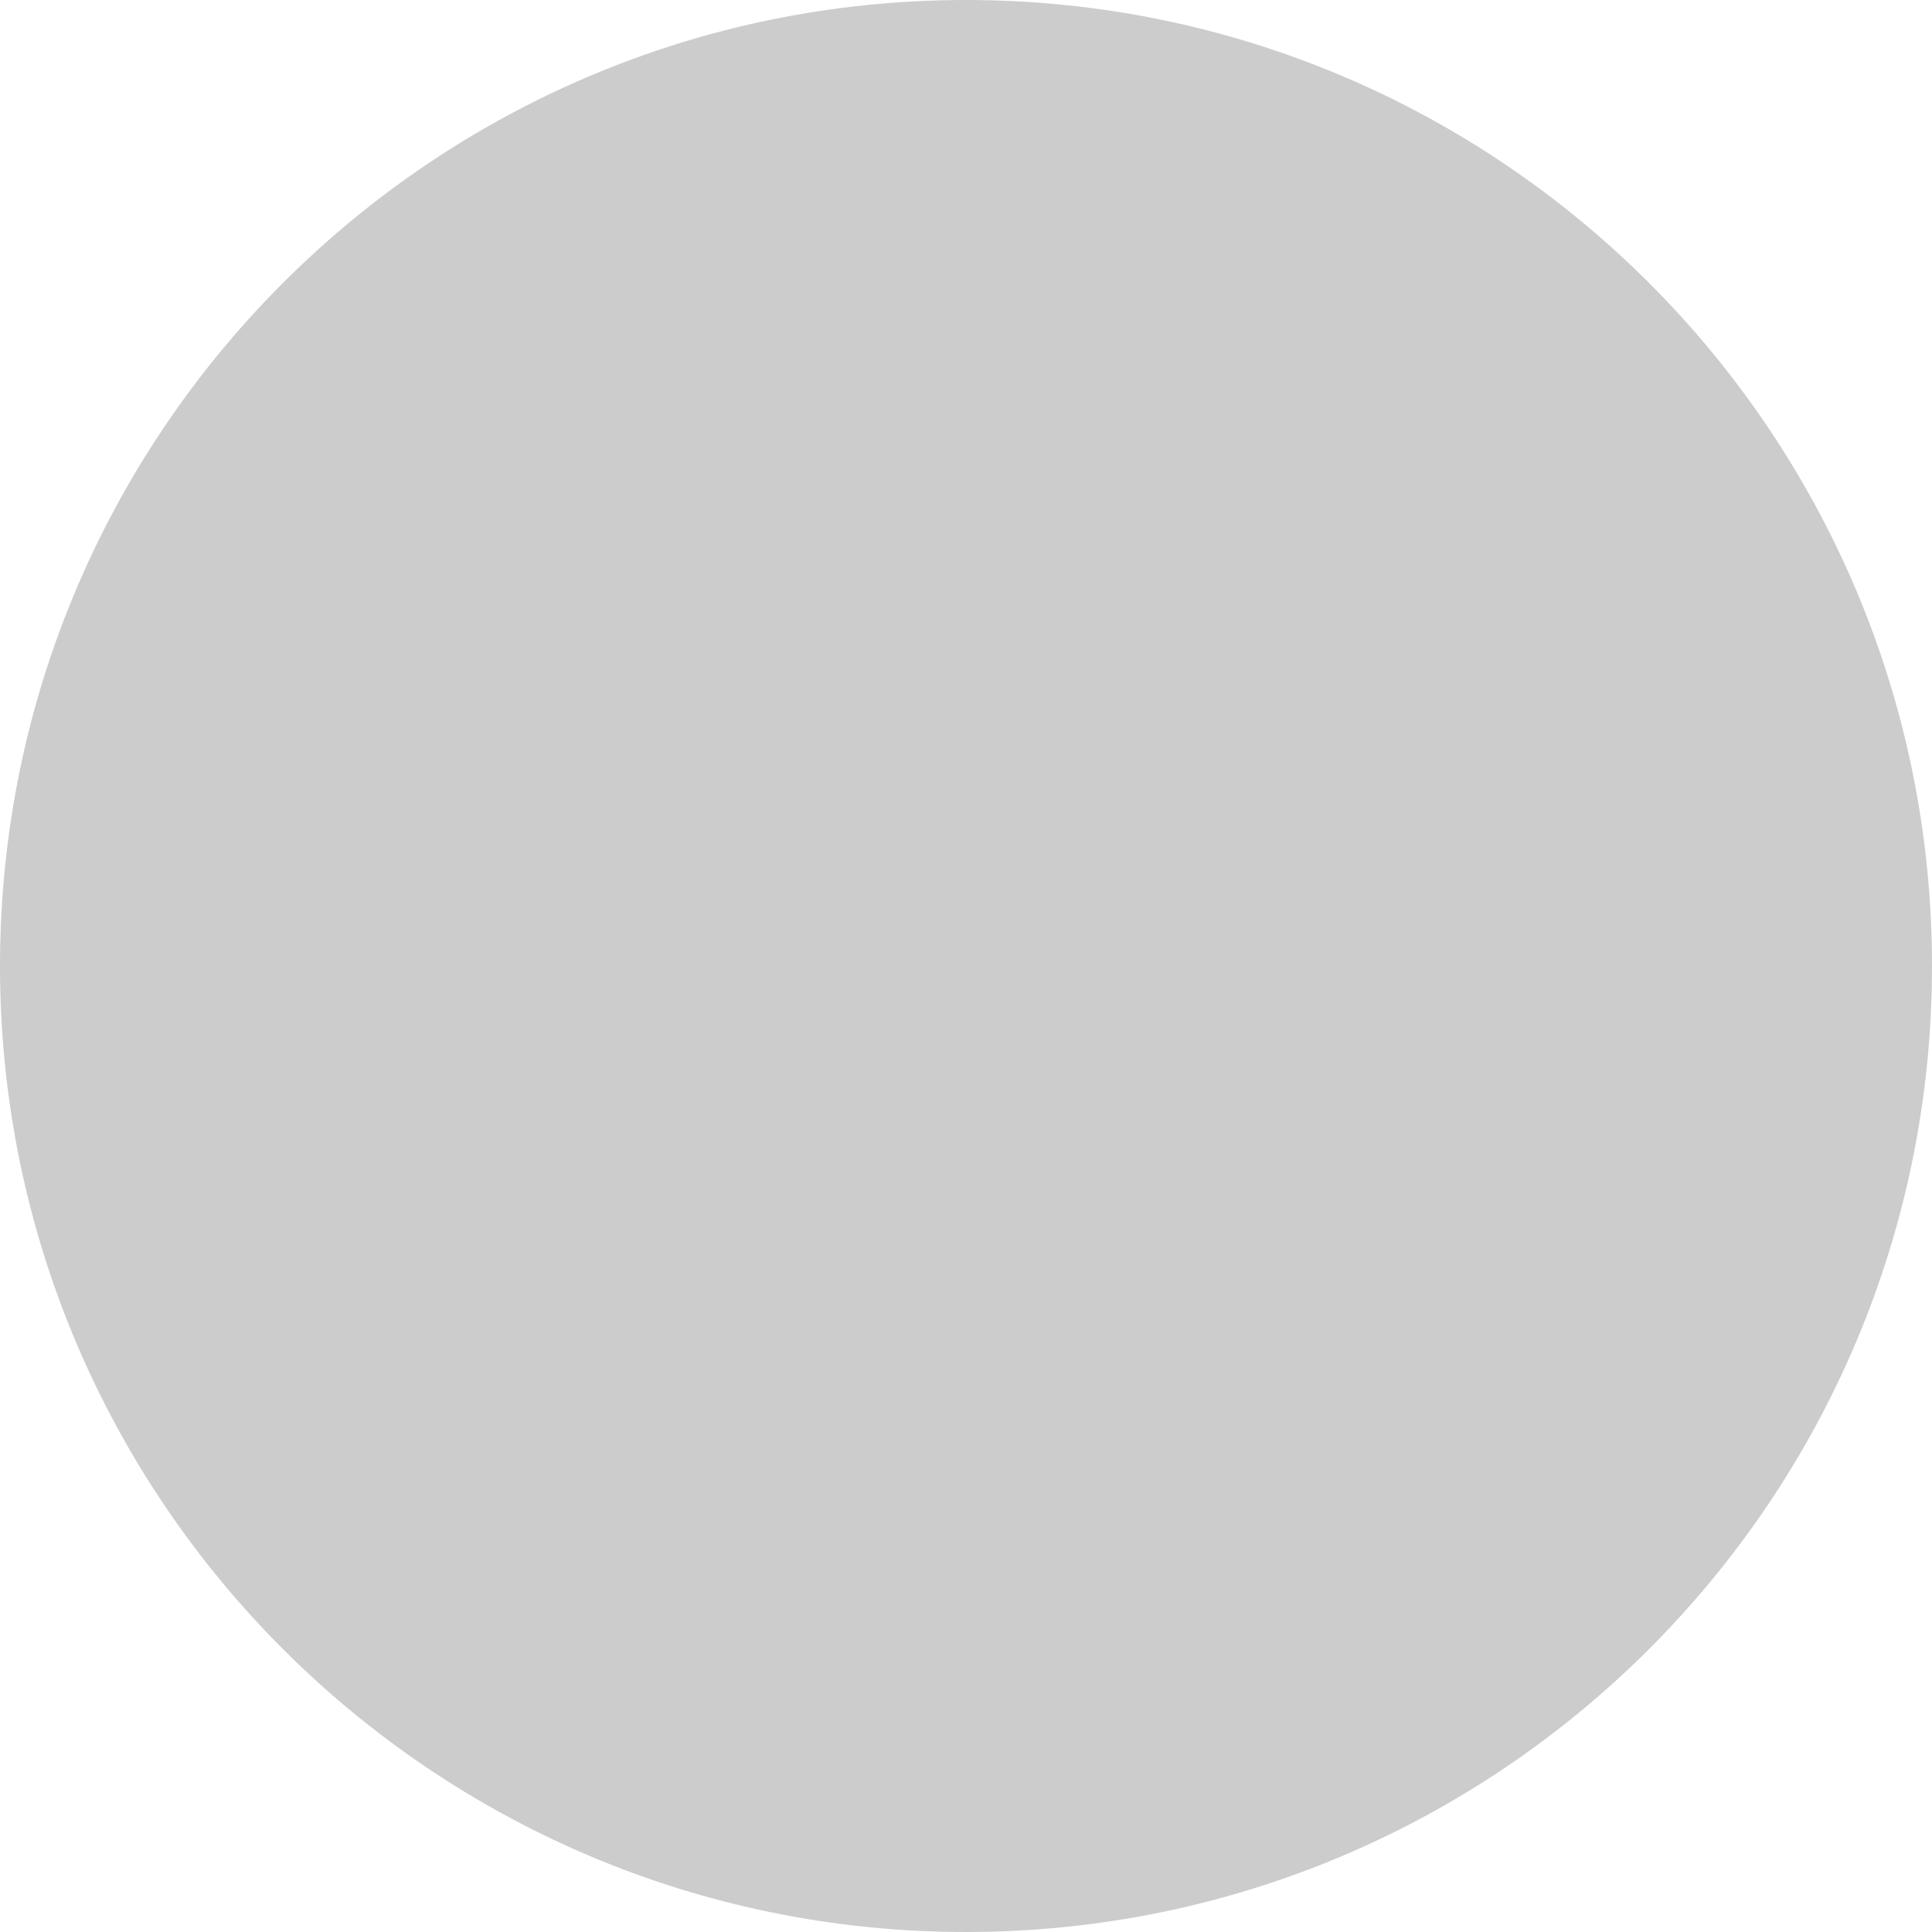
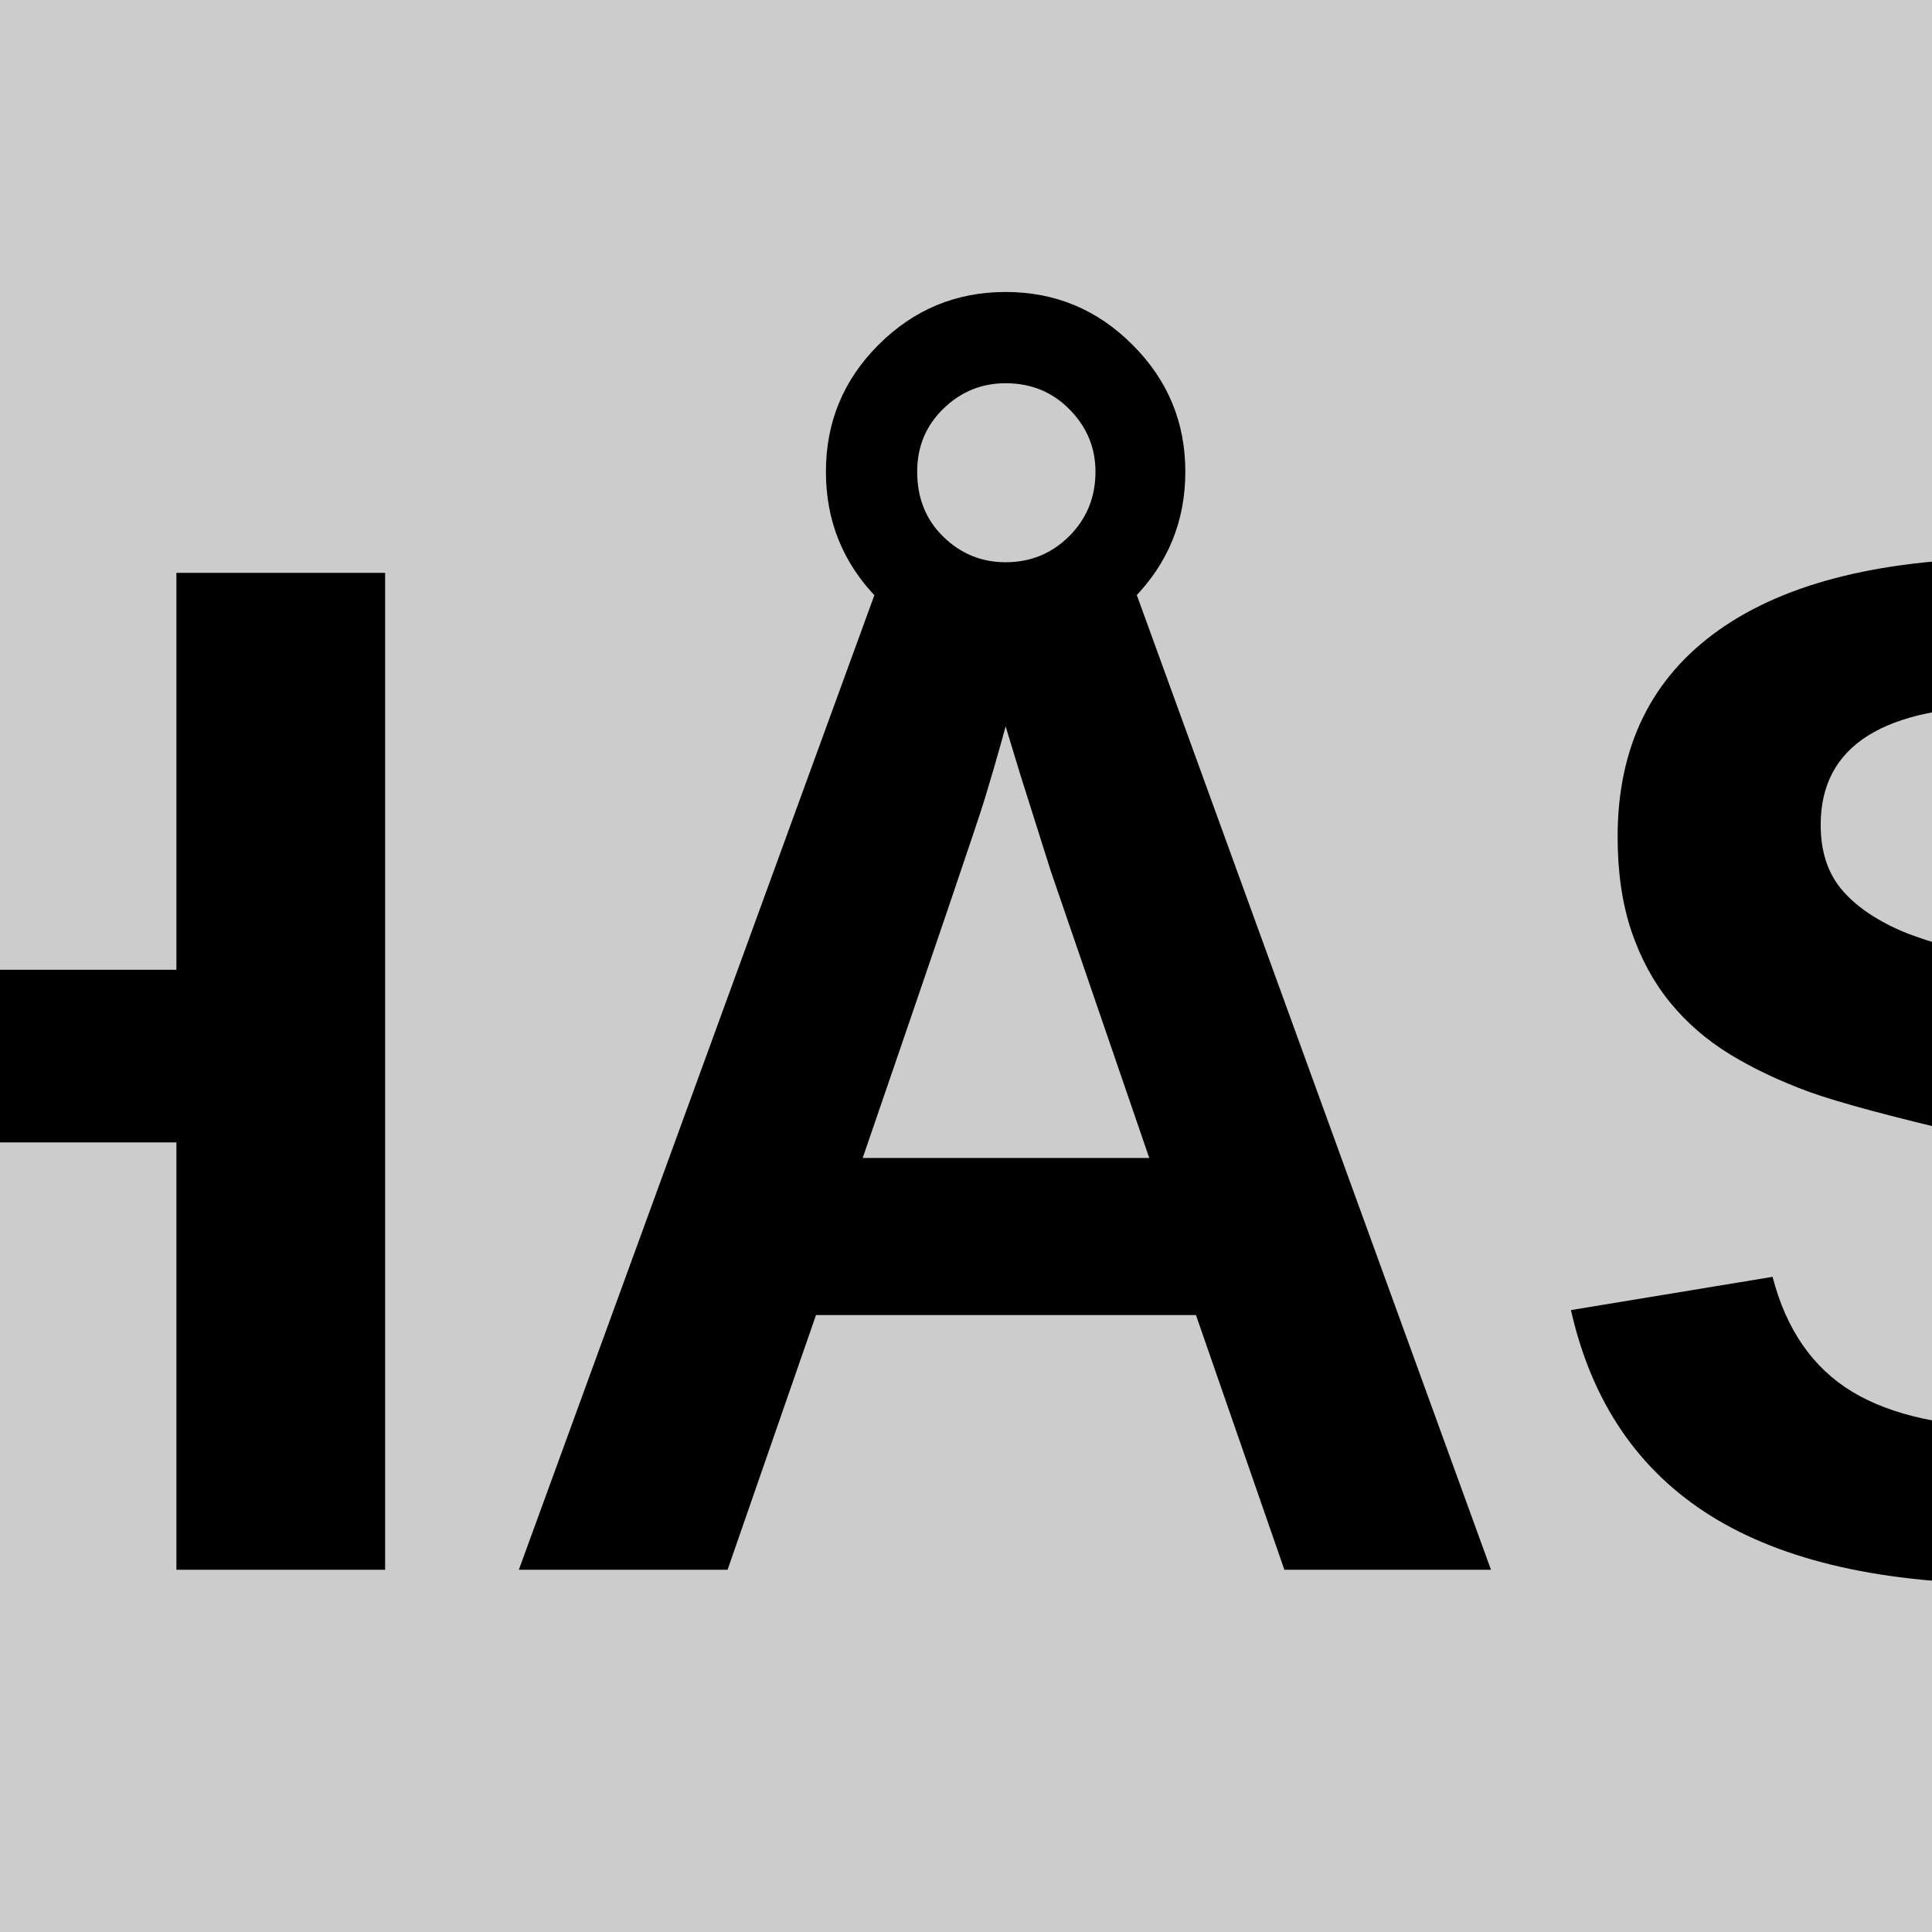
<svg xmlns="http://www.w3.org/2000/svg" viewBox="0 0 128 128">
-   <circle cx="64" cy="64" r="64" fill="#ccc" />
-   <text x="128" y="108" font-family="Arial" font-weight="bold" font-size="108" fill="black">
-     <animate attributeName="x" from="128" to="-400" dur="6s" repeatCount="indefinite" />
+   <rect width="128" height="128" fill="#ccc" />
+   <text x="50%" y="104" font-family="Arial" font-weight="bold" font-size="96" fill="black" text-anchor="middle">
    THÅST
  </text>
</svg>
